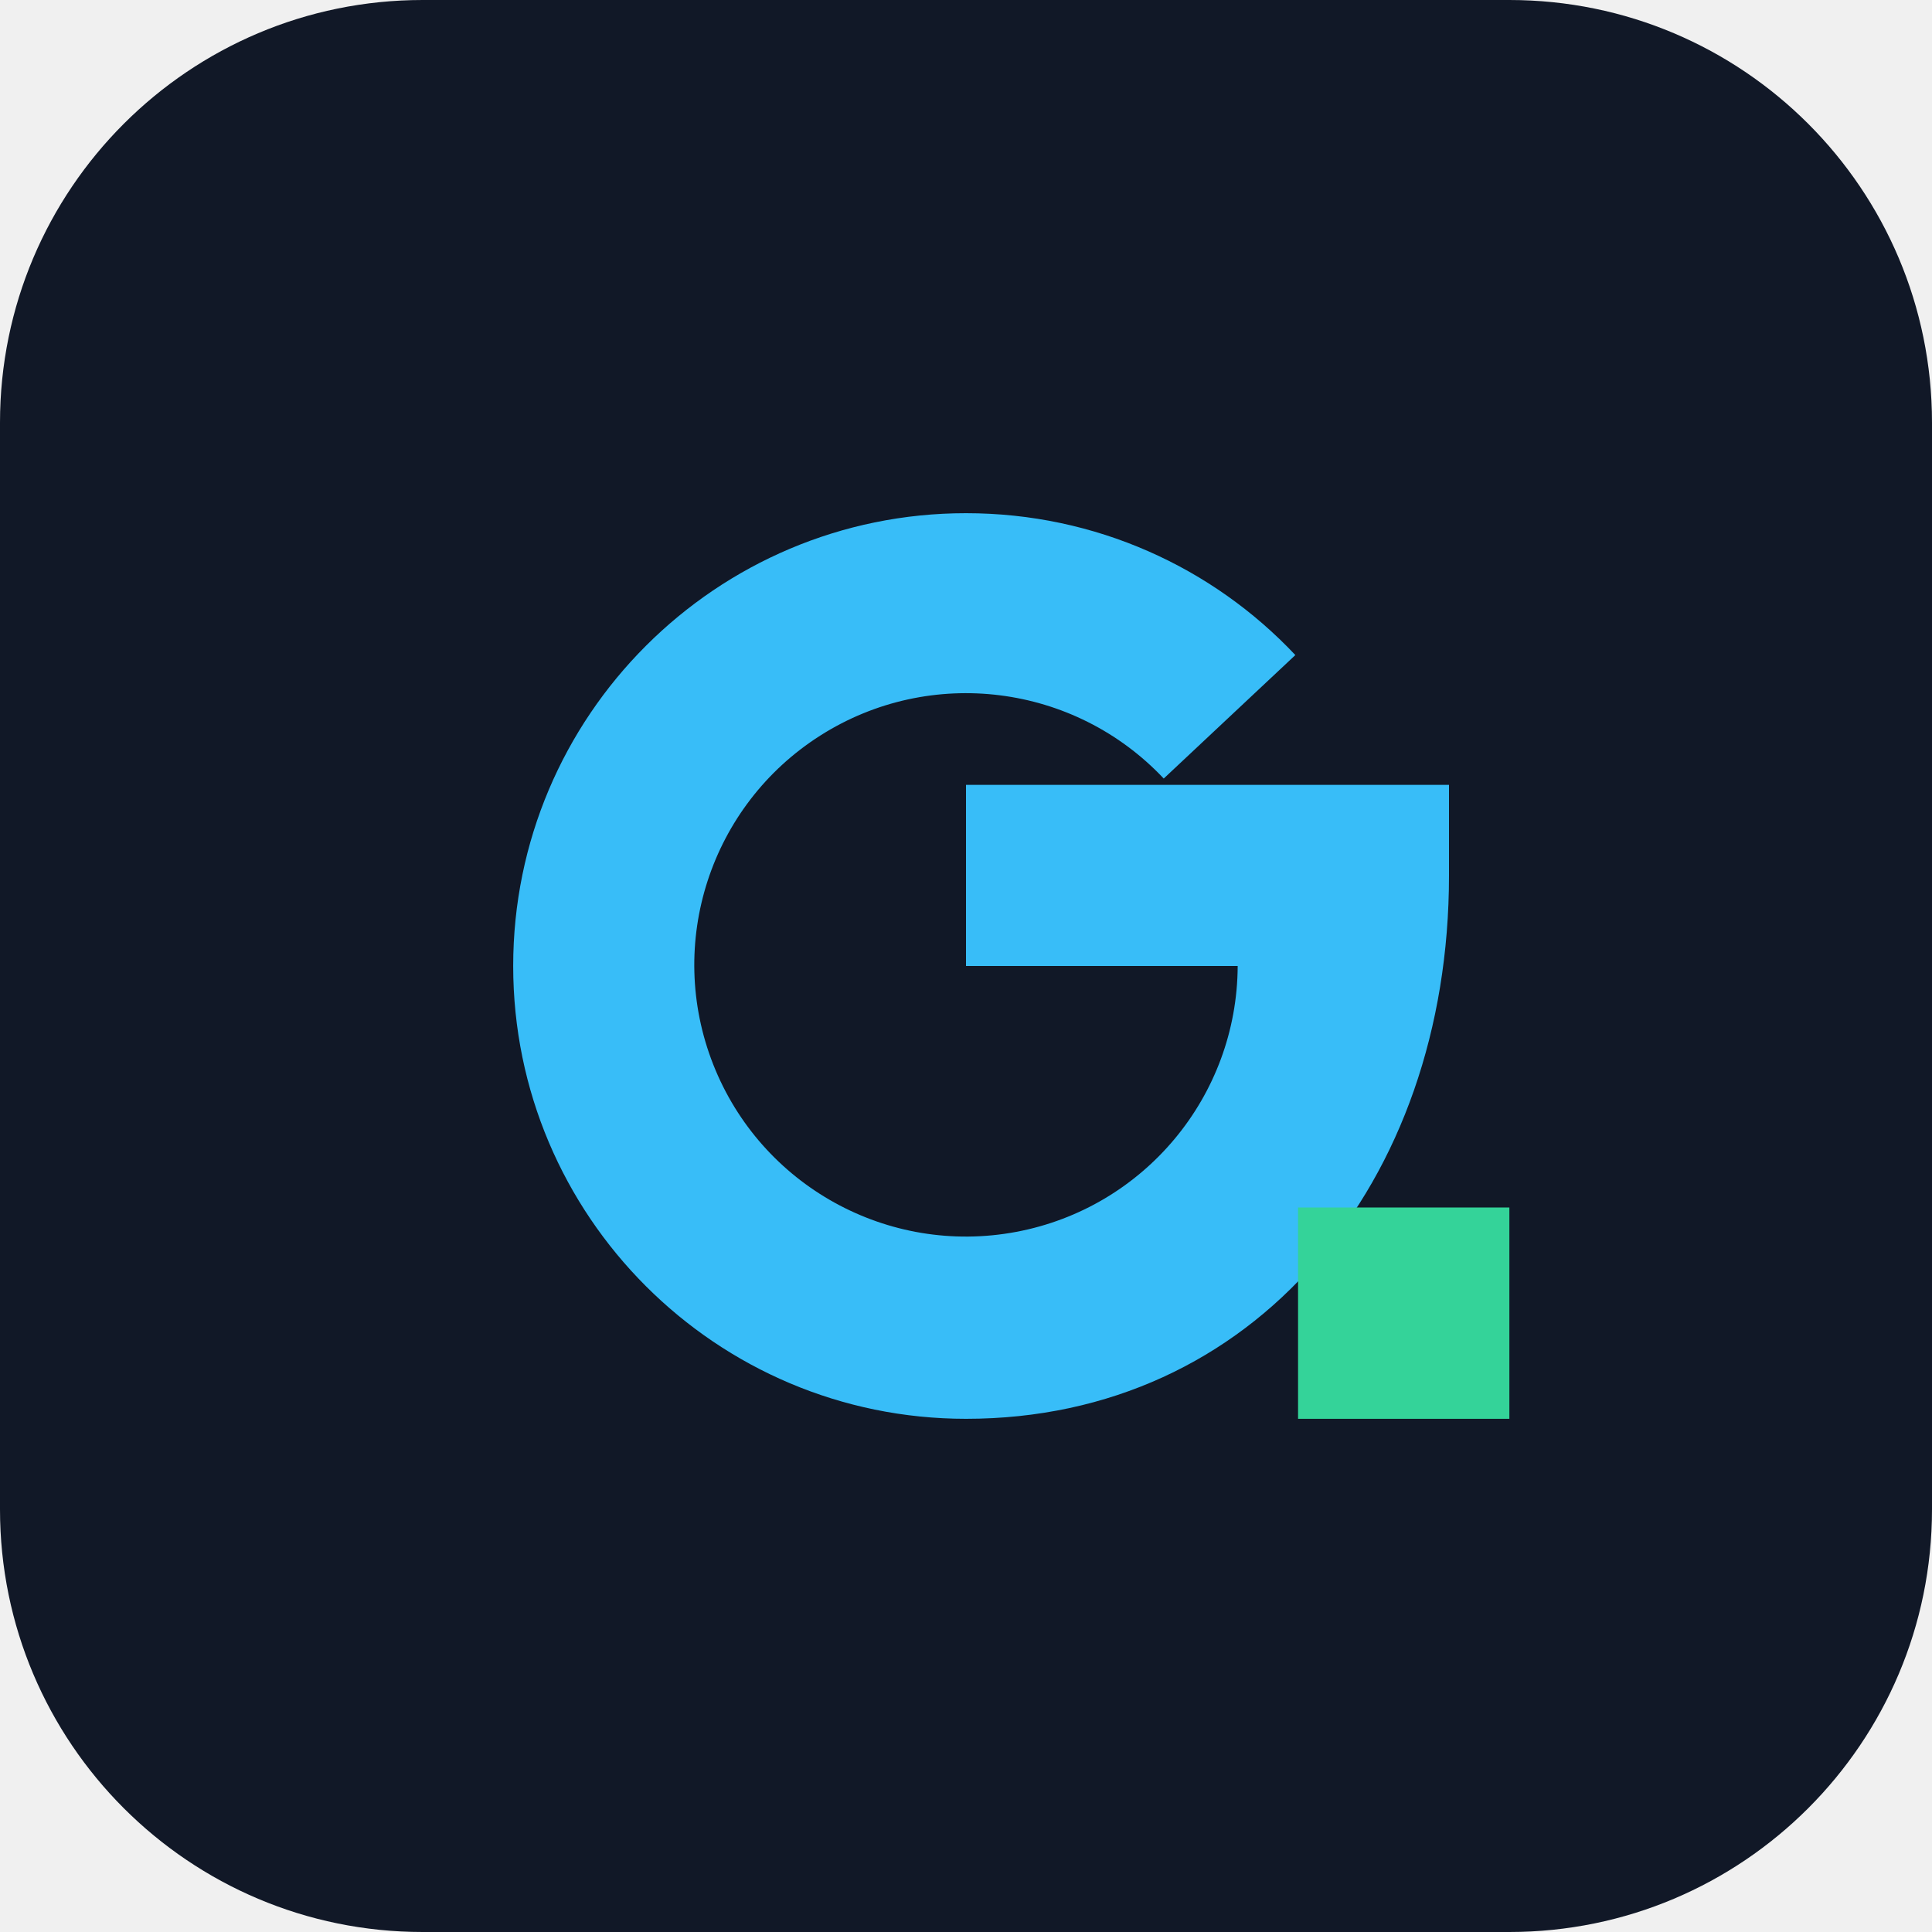
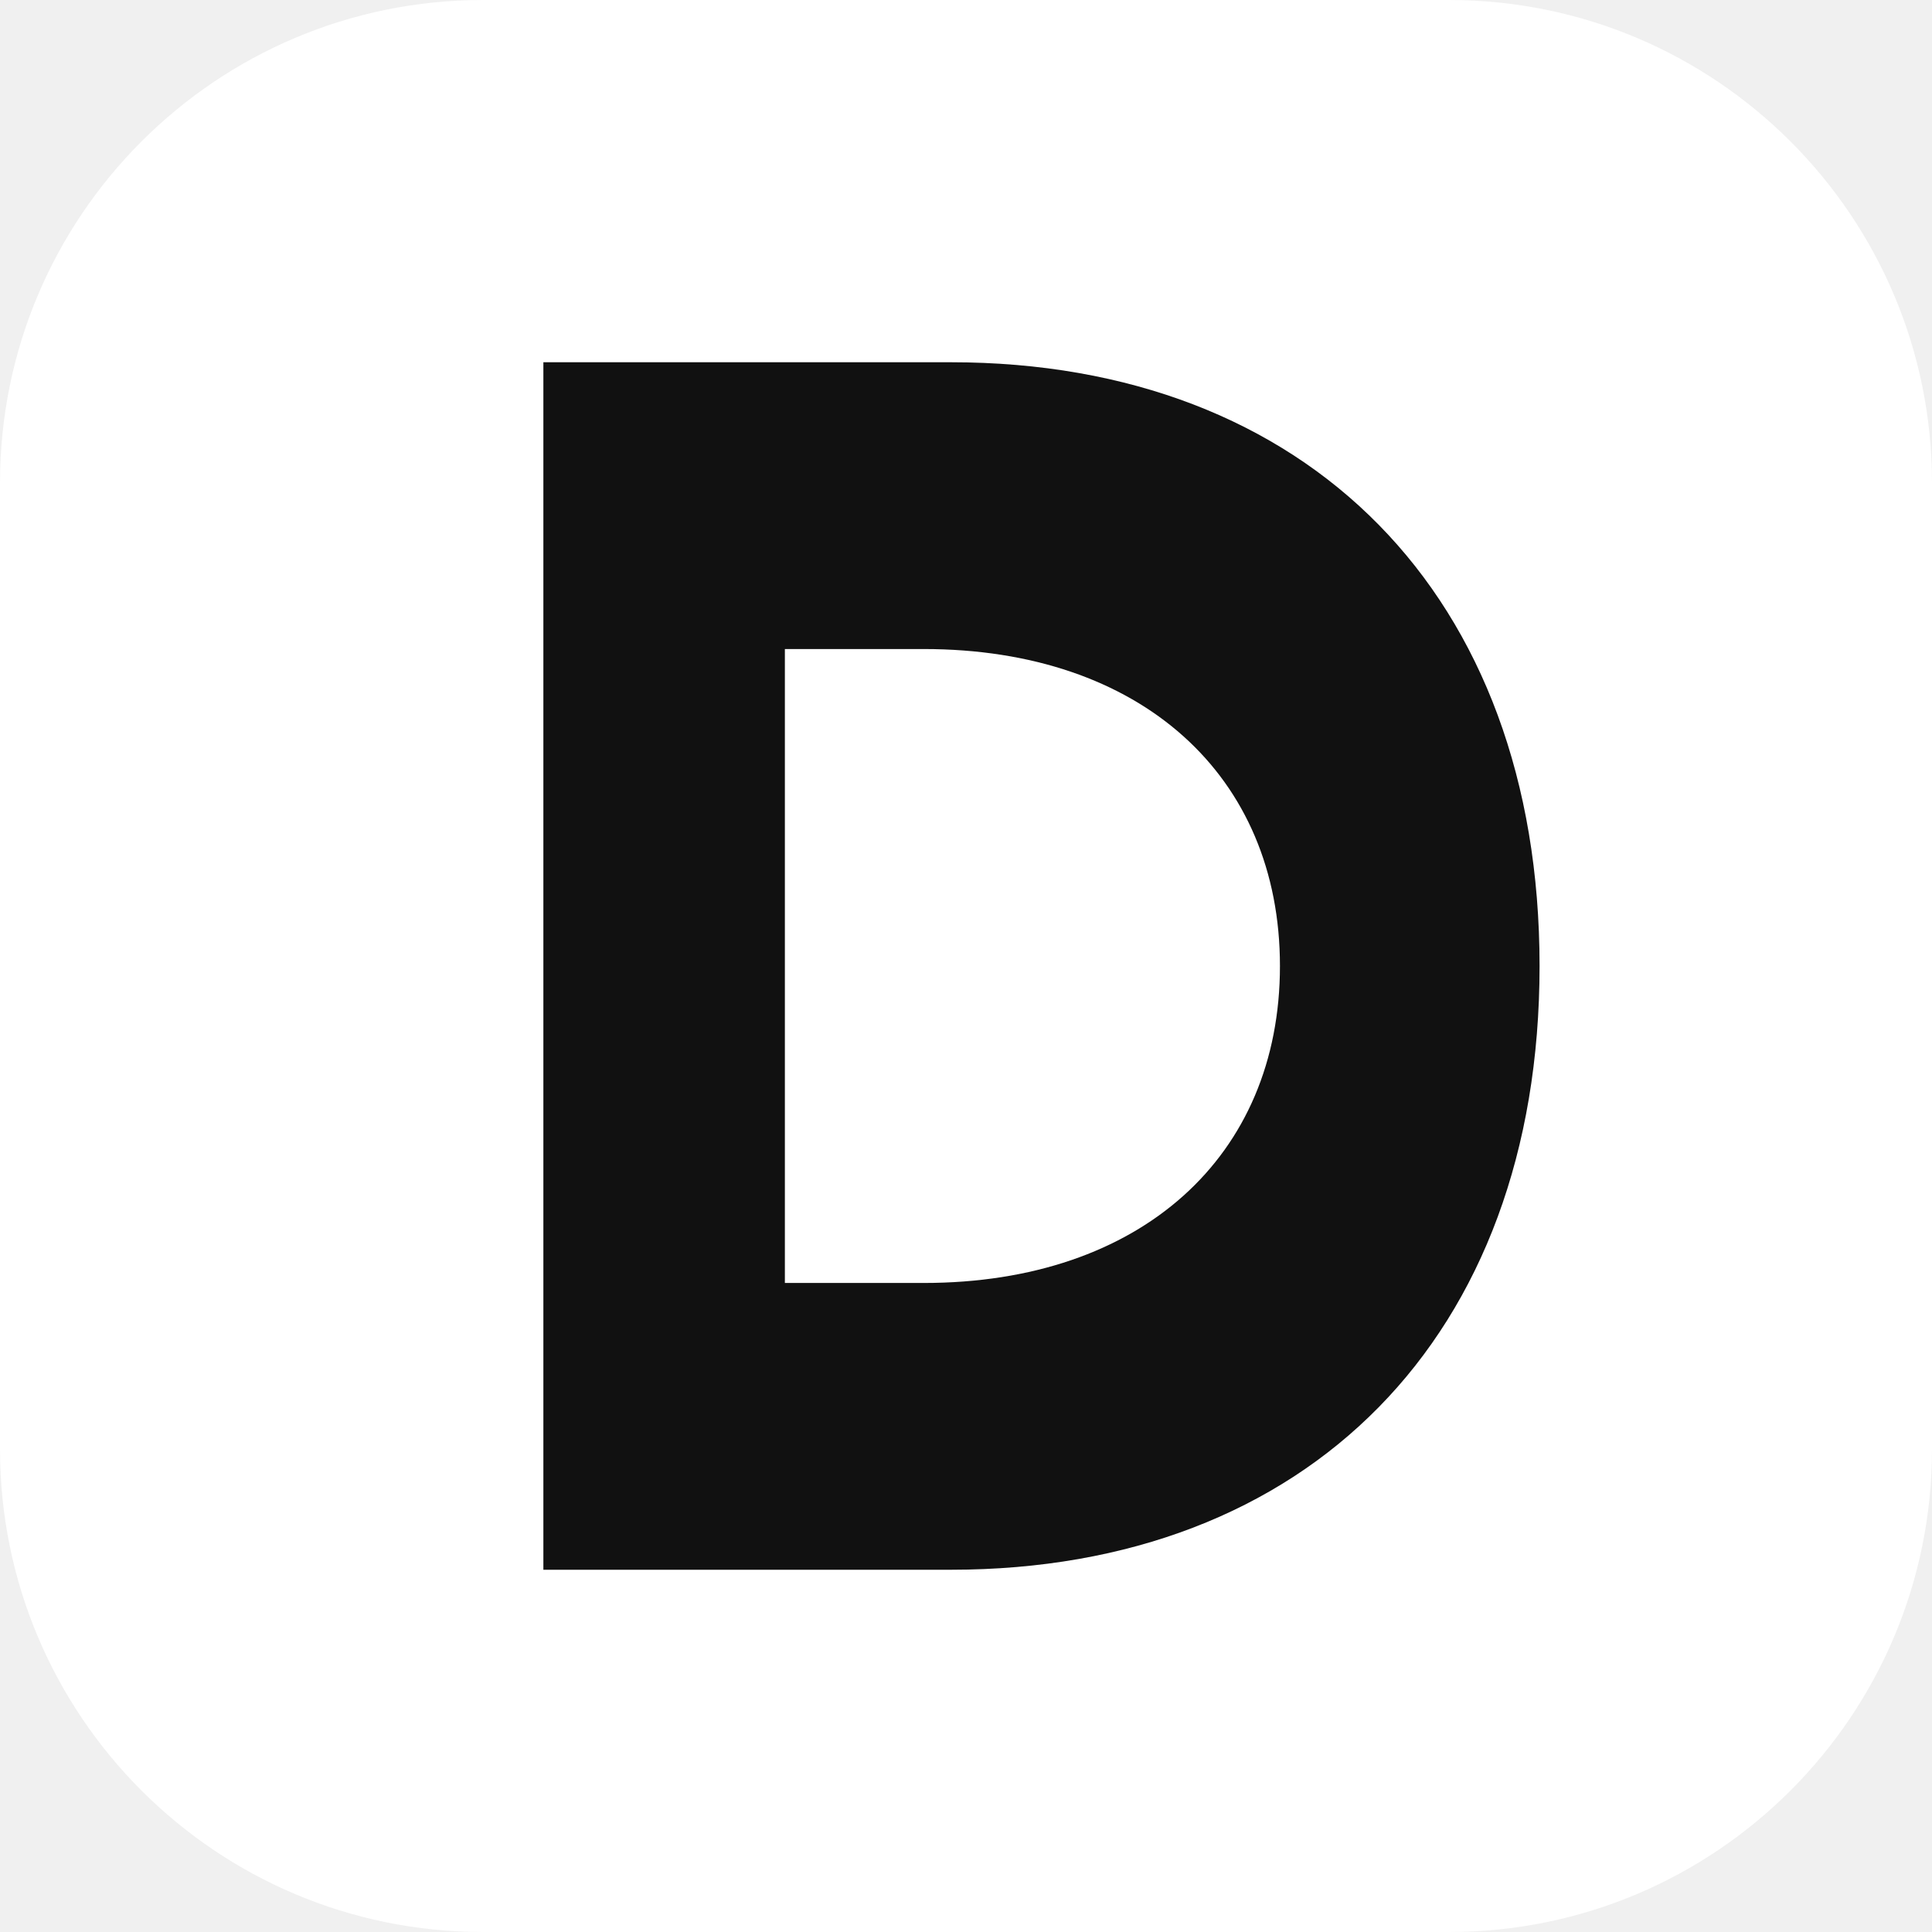
<svg xmlns="http://www.w3.org/2000/svg" viewBox="0 0 64 64">
-   <rect width="64" height="64" rx="14" fill="#111827" />
-   <path d="M17 32c0-8.28 6.72-15 15-15 4.3 0 8.18 1.8 10.91 4.7l-4.36 4.09A9 9 0 1 0 41 32h-9v-6h16v3c0 10.2-6.47 18-16 18-8.28 0-15-6.72-15-15Z" fill="#38bdf8" />
-   <path d="M43 40h7v7h-7z" fill="#34d399" />
+   <rect width="64" height="64" rx="16" fill="#ffffff" />
+   <path d="M18 12h13.5c11.8 0 19.5 7.7 19.5 20S43.3 52 31.5 52H18z" fill="#111111" />
+   <path d="M26 21.5h4.6c7.2 0 11.8 4.2 11.8 10.5S37.8 42.5 30.6 42.5H26z" fill="#ffffff" />
+   <path d="M21.2 15.8v32.4" fill="none" stroke="#111111" stroke-linecap="round" stroke-width="2.8" />
+   <path d="M39.4 19.8c3.8 2.6 6 6.7 6 12.2s-2.2 9.6-6 12.2" fill="none" stroke="#111111" stroke-linecap="round" stroke-width="1.8" />
</svg>
